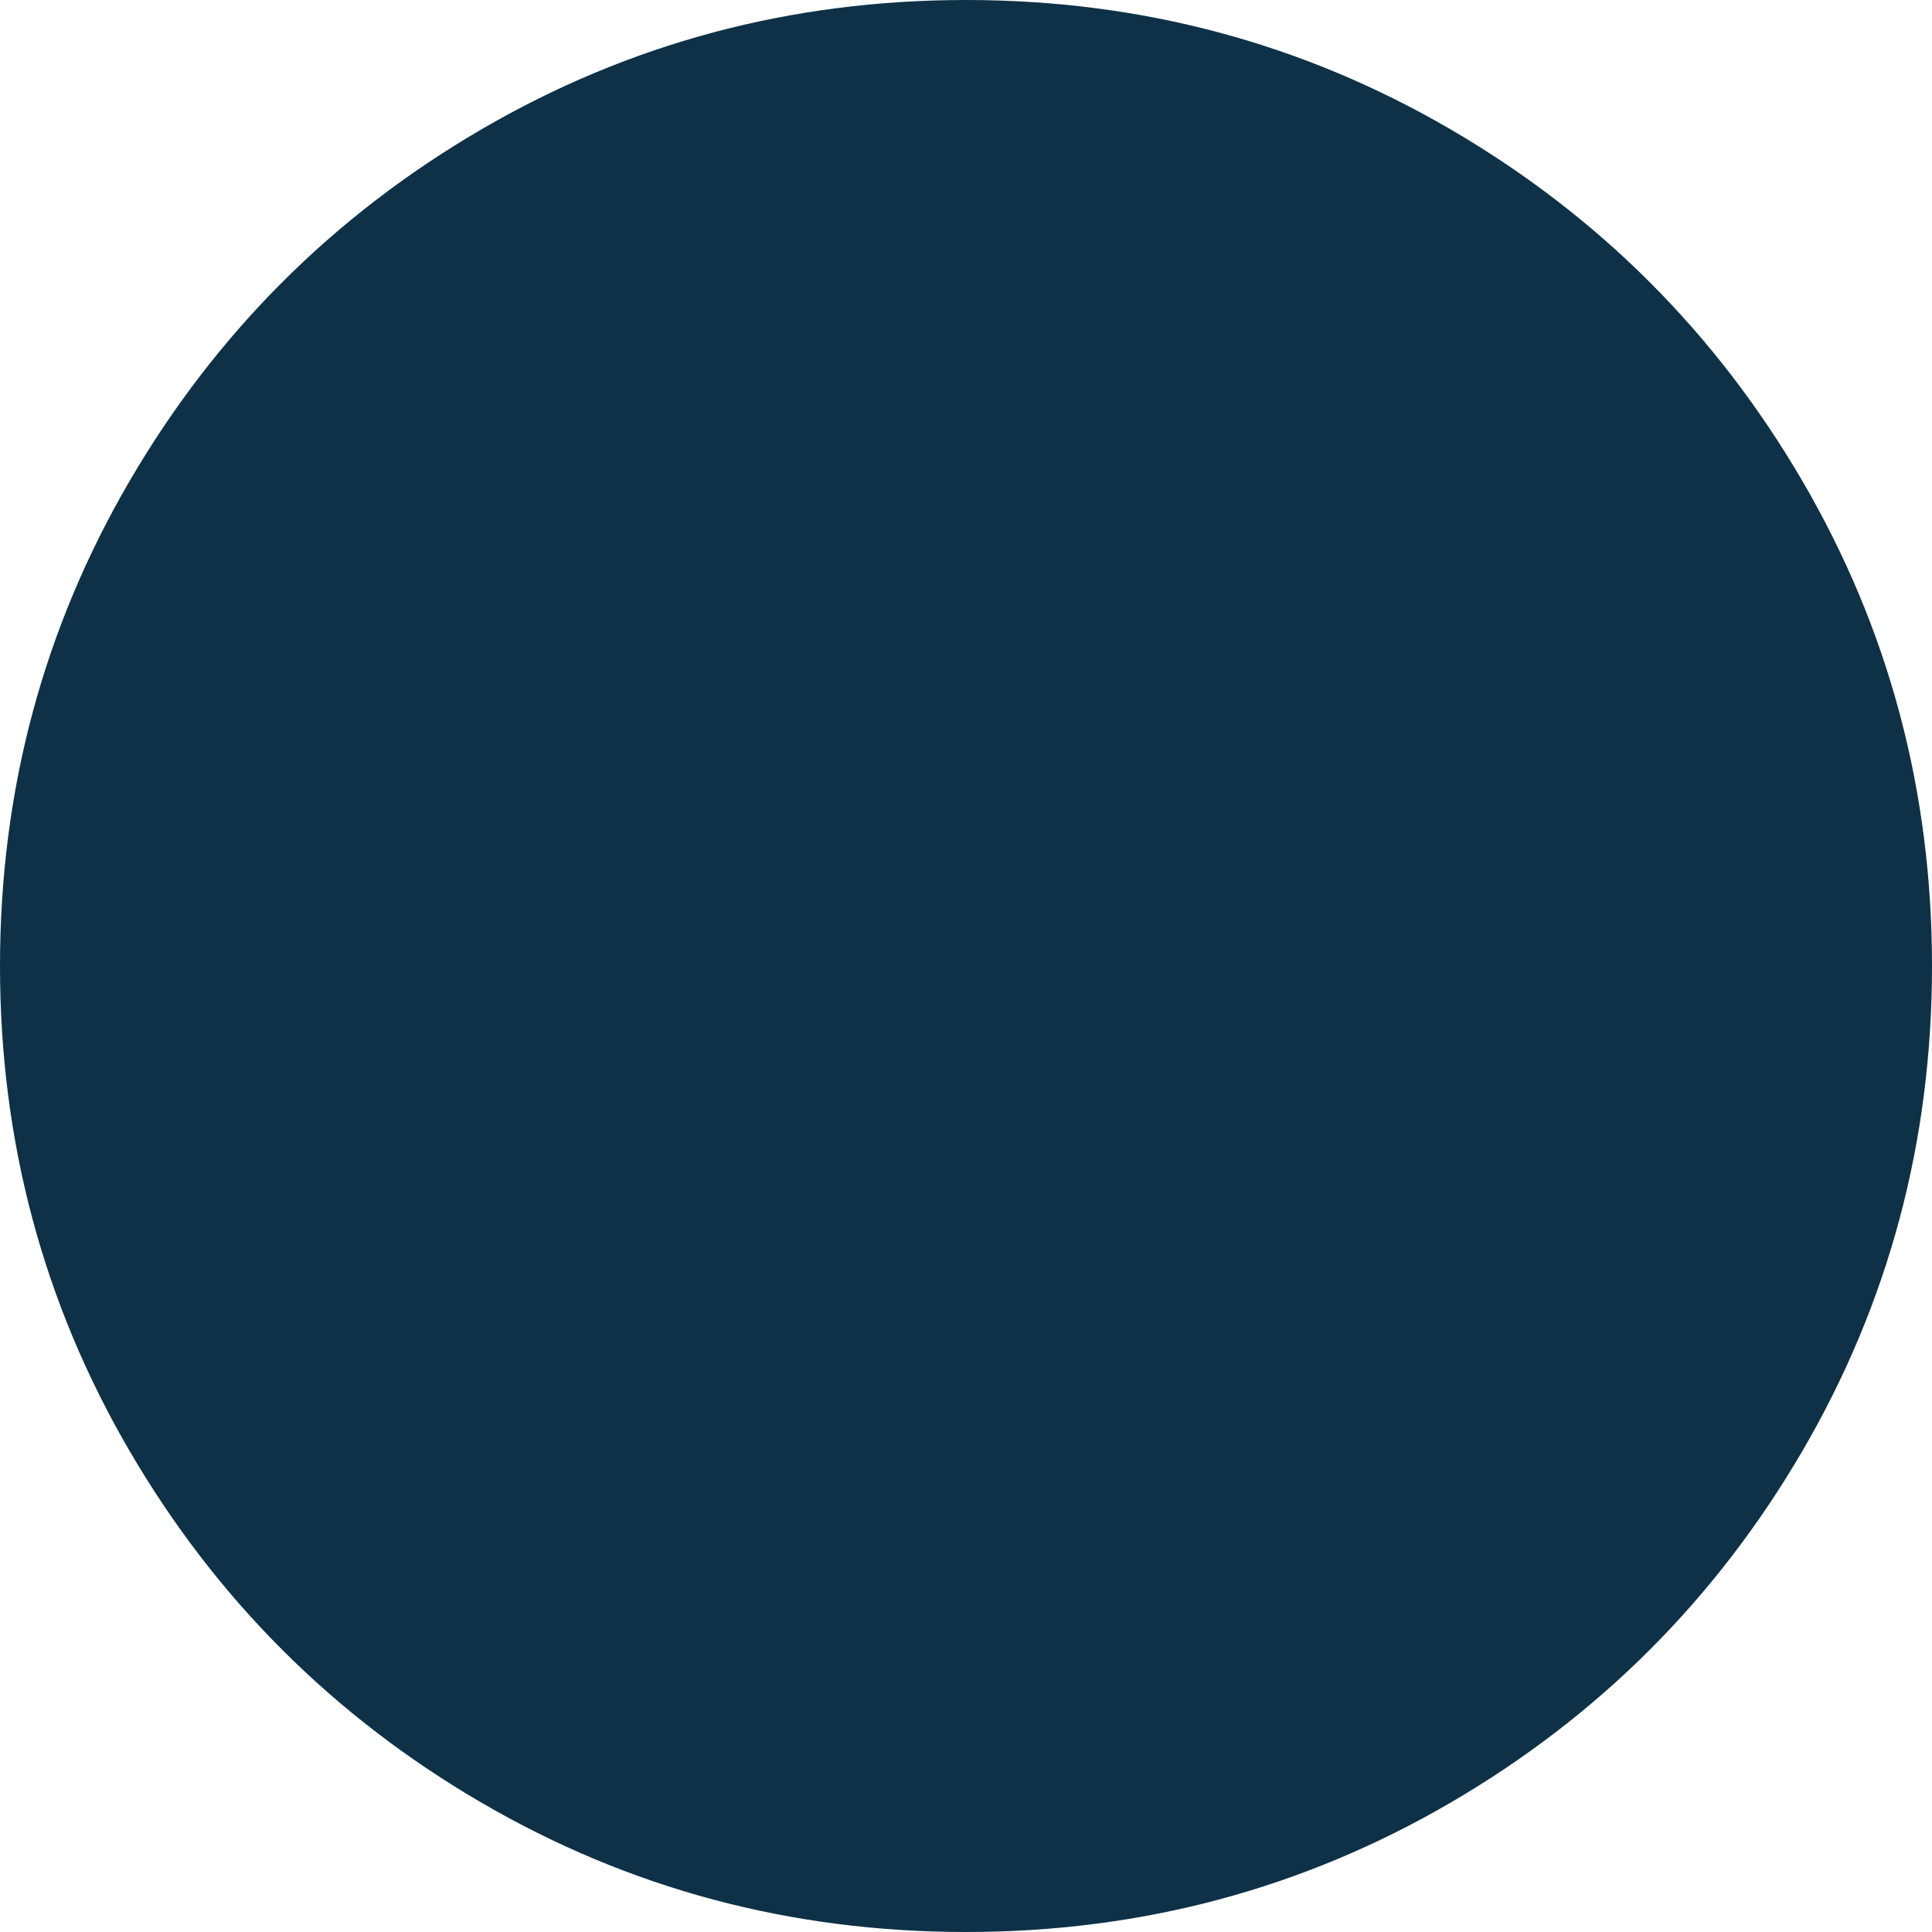
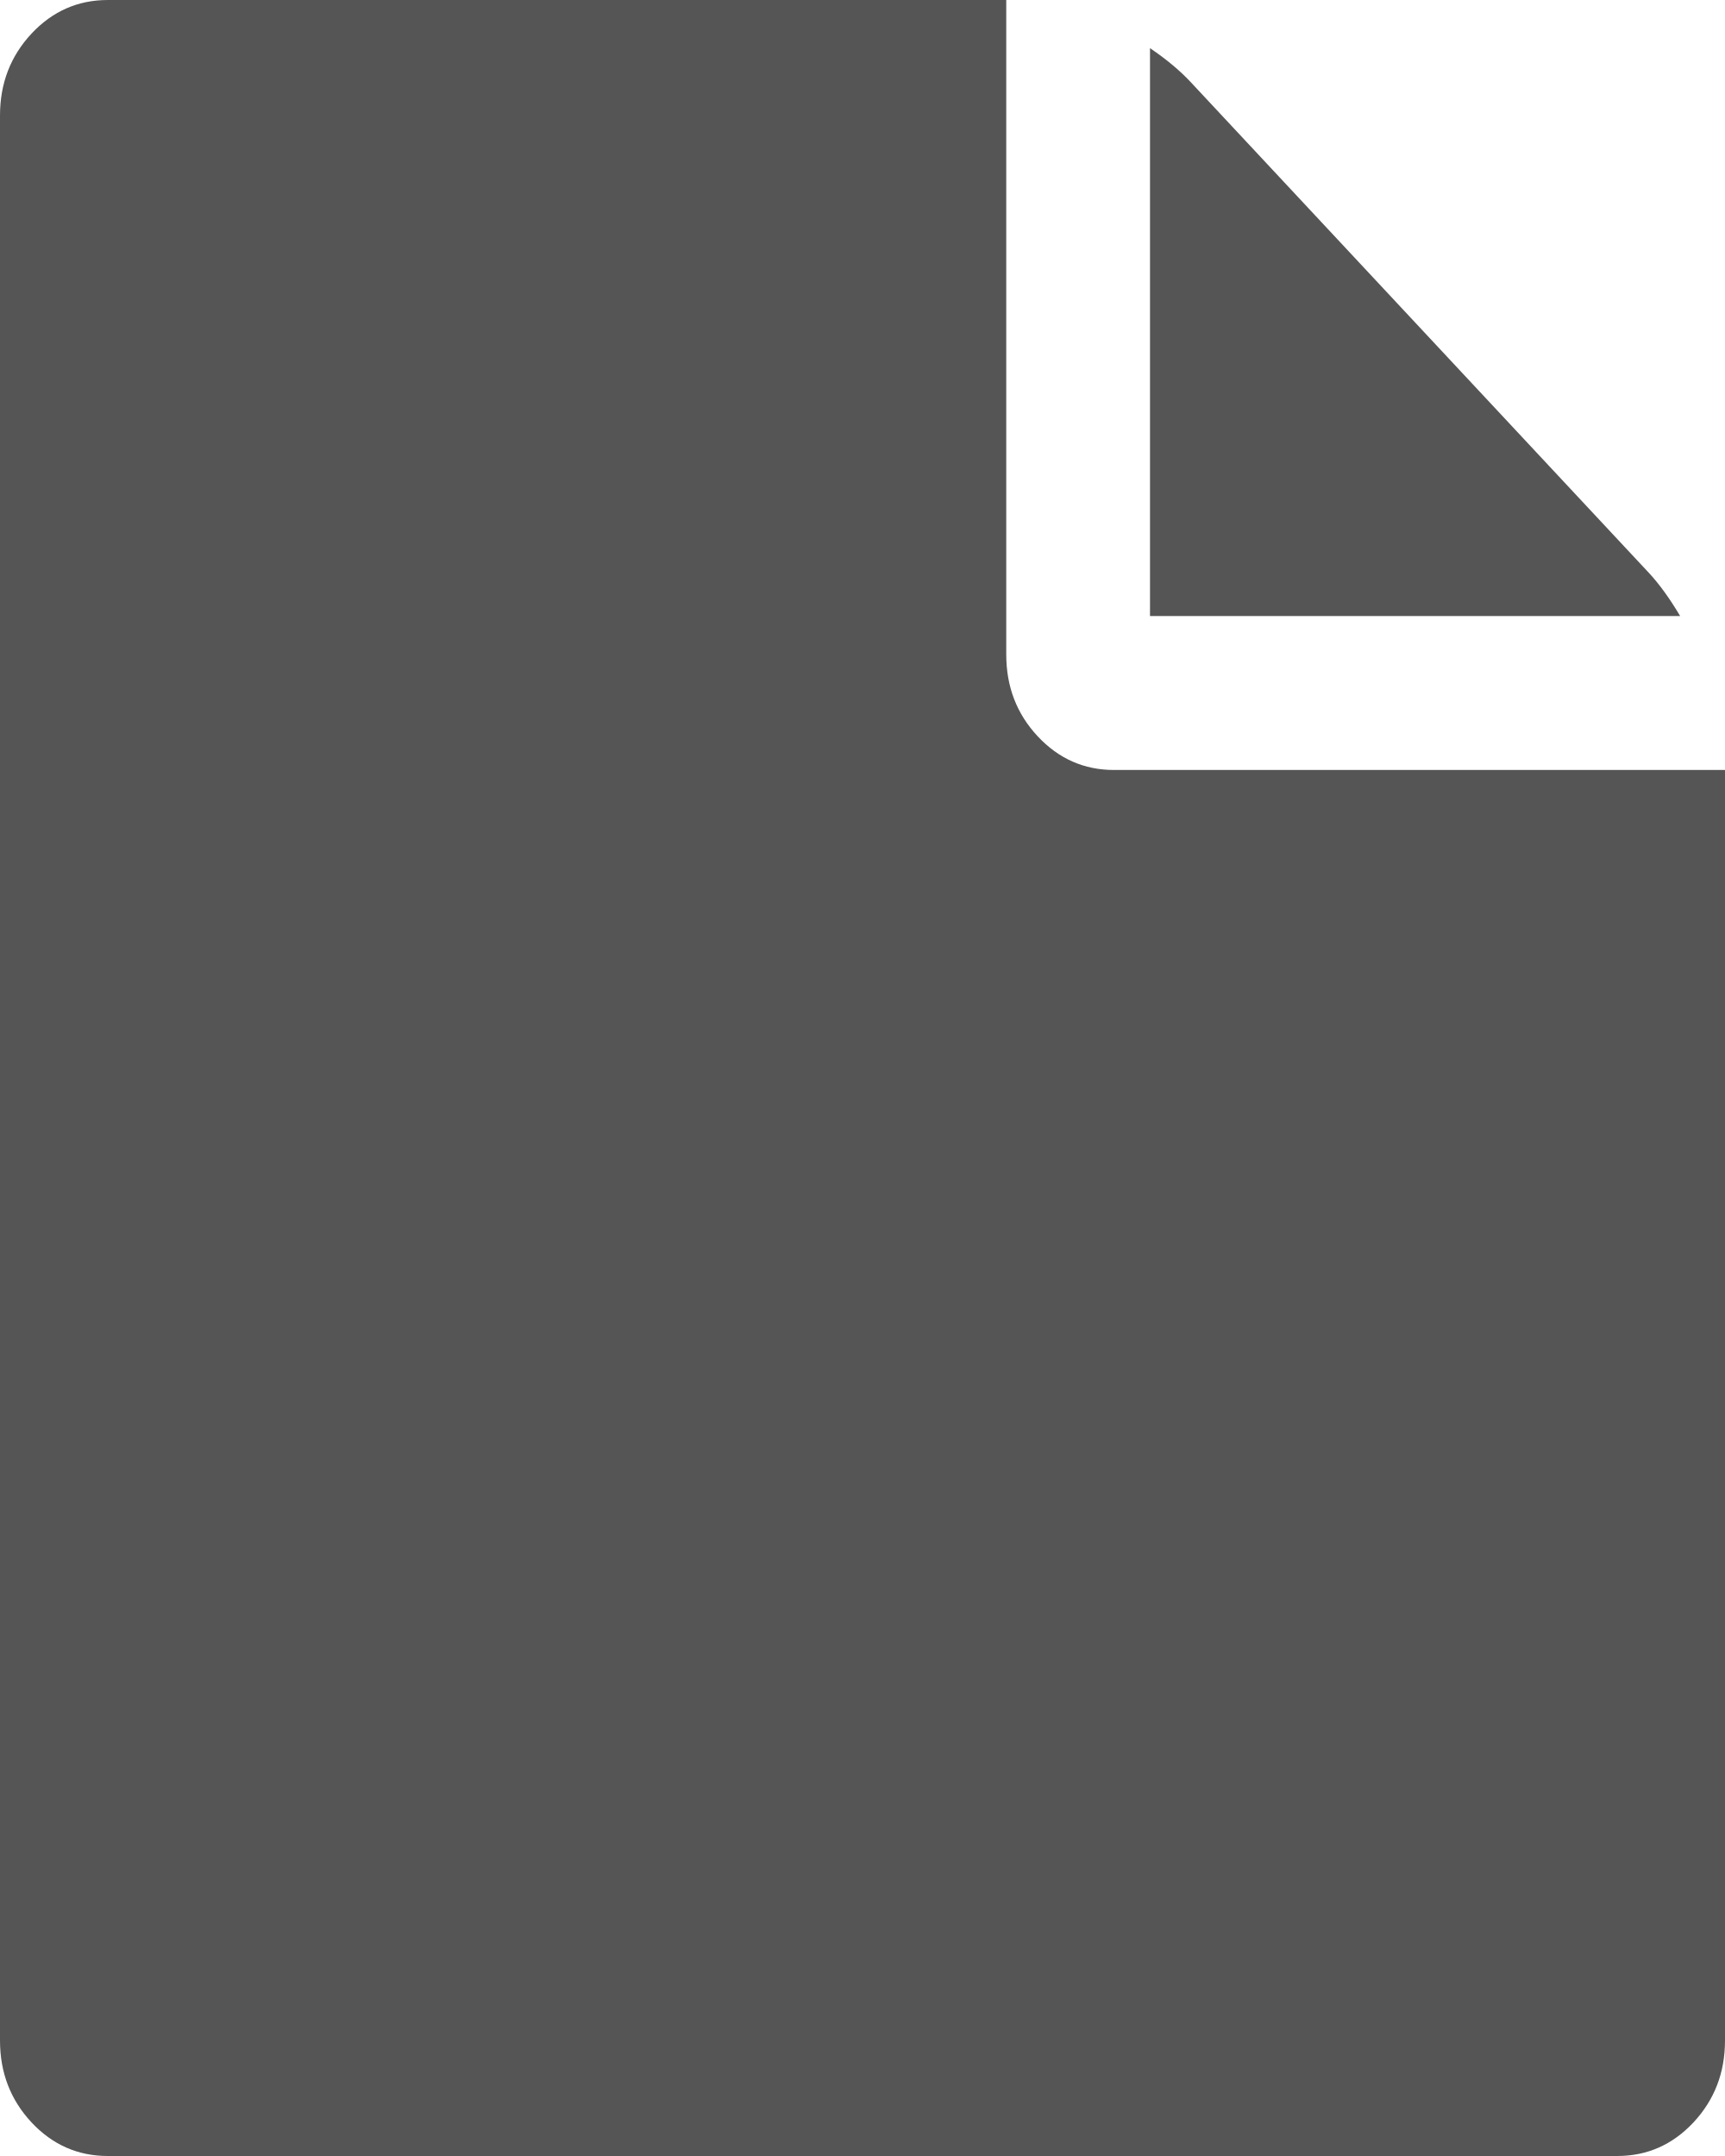
- <svg xmlns="http://www.w3.org/2000/svg" version="1.1" width="16px" height="16px">
-   <g transform="matrix(1 0 0 1 -259 -24 )">
-     <path d="M 14.927 3.984  C 15.642 5.21  16 6.549  16 8  C 16 9.451  15.642 10.79  14.927 12.016  C 14.212 13.241  13.241 14.212  12.016 14.927  C 10.79 15.642  9.451 16  8 16  C 6.549 16  5.21 15.642  3.984 14.927  C 2.759 14.212  1.788 13.241  1.073 12.016  C 0.358 10.79  0 9.451  0 8  C 0 6.549  0.358 5.21  1.073 3.984  C 1.788 2.759  2.759 1.788  3.984 1.073  C 5.21 0.358  6.549 0  8 0  C 9.451 0  10.79 0.358  12.016 1.073  C 13.241 1.788  14.212 2.759  14.927 3.984  Z " fill-rule="nonzero" fill="#0e3147" stroke="none" transform="matrix(1 0 0 1 259 24 )" />
+ <svg xmlns="http://www.w3.org/2000/svg" version="1.1" width="12px" height="15px">
+   <g transform="matrix(1 0 0 1 -29 -166 )">
+     <path d="M 11.688 4.286  L 8 4.286  L 8 0.335  C 8.115 0.413  8.208 0.491  8.281 0.569  L 11.469 3.984  C 11.542 4.062  11.615 4.163  11.688 4.286  Z M 7 0  L 7 4.554  C 7 4.777  7.073 4.967  7.219 5.123  C 7.365 5.279  7.542 5.357  7.75 5.357  L 12 5.357  L 12 14.196  C 12 14.42  11.927 14.609  11.781 14.766  C 11.635 14.922  11.458 15  11.25 15  L 0.75 15  C 0.542 15  0.365 14.922  0.219 14.766  C 0.073 14.609  0 14.42  0 14.196  L 0 0.804  C 0 0.58  0.073 0.391  0.219 0.234  C 0.365 0.078  0.542 0  0.75 0  L 7 0  Z " fill-rule="nonzero" fill="#555555" stroke="none" transform="matrix(1 0 0 1 29 166 )" />
  </g>
</svg>
